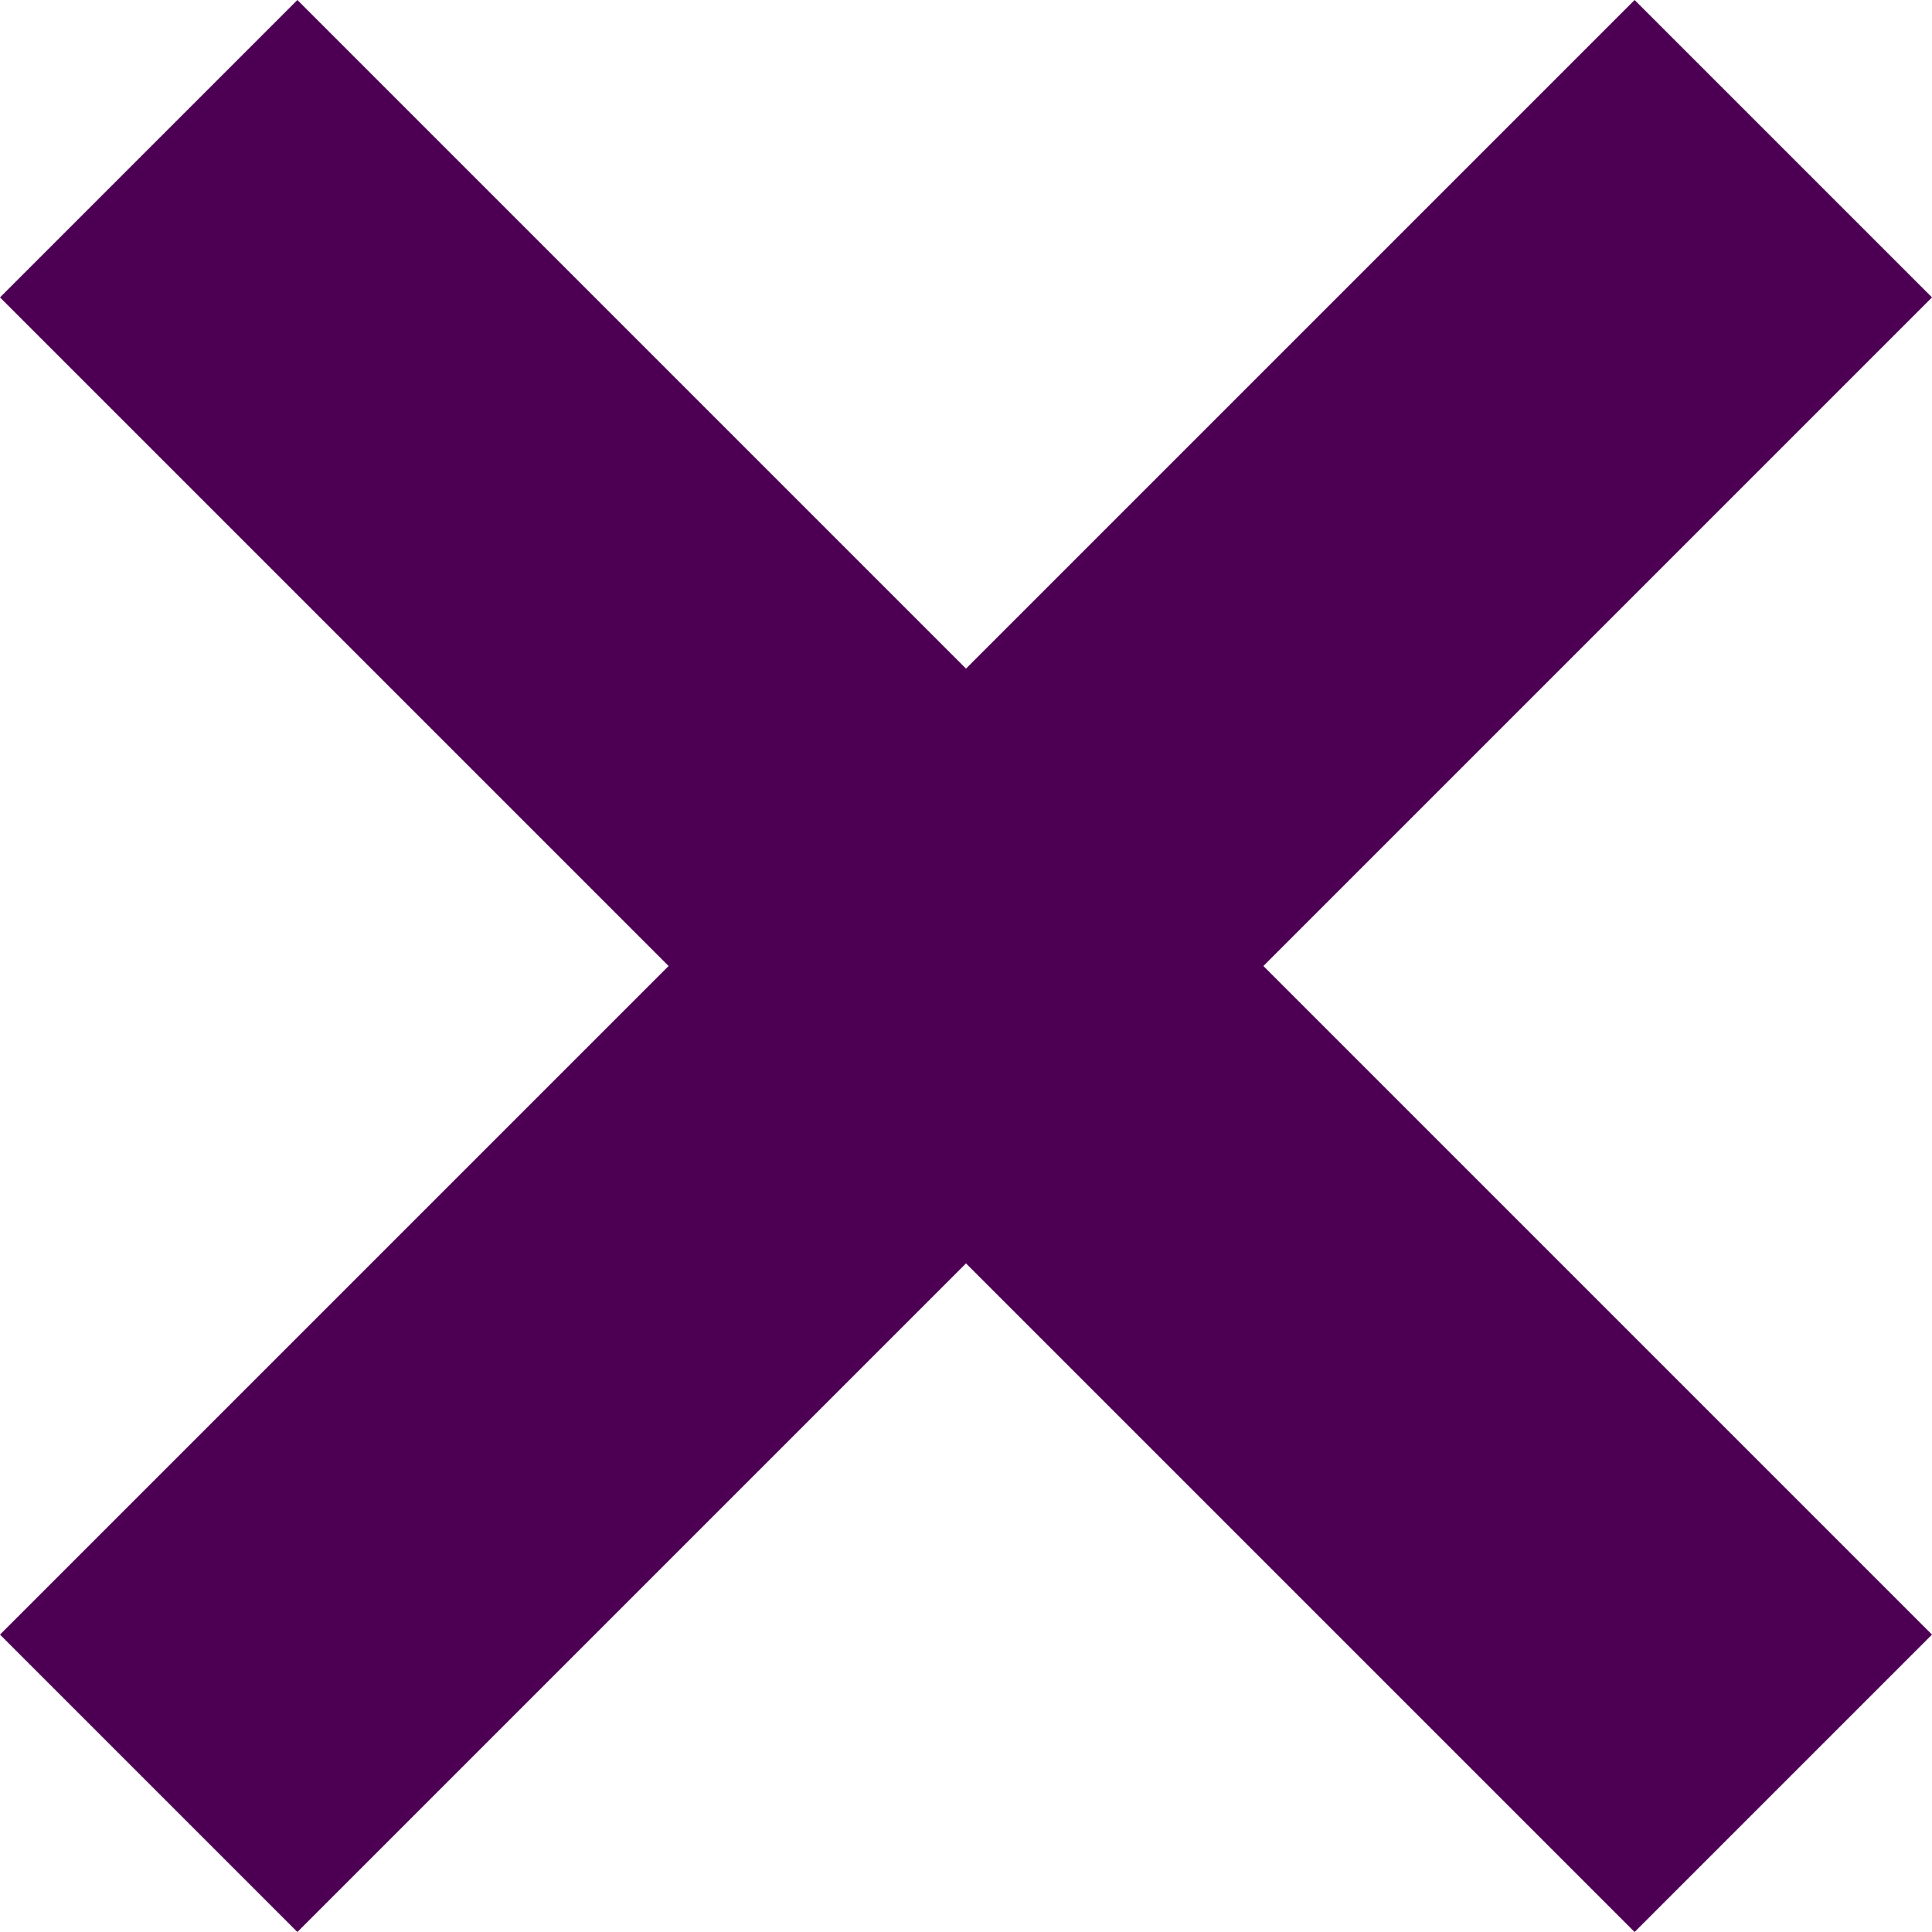
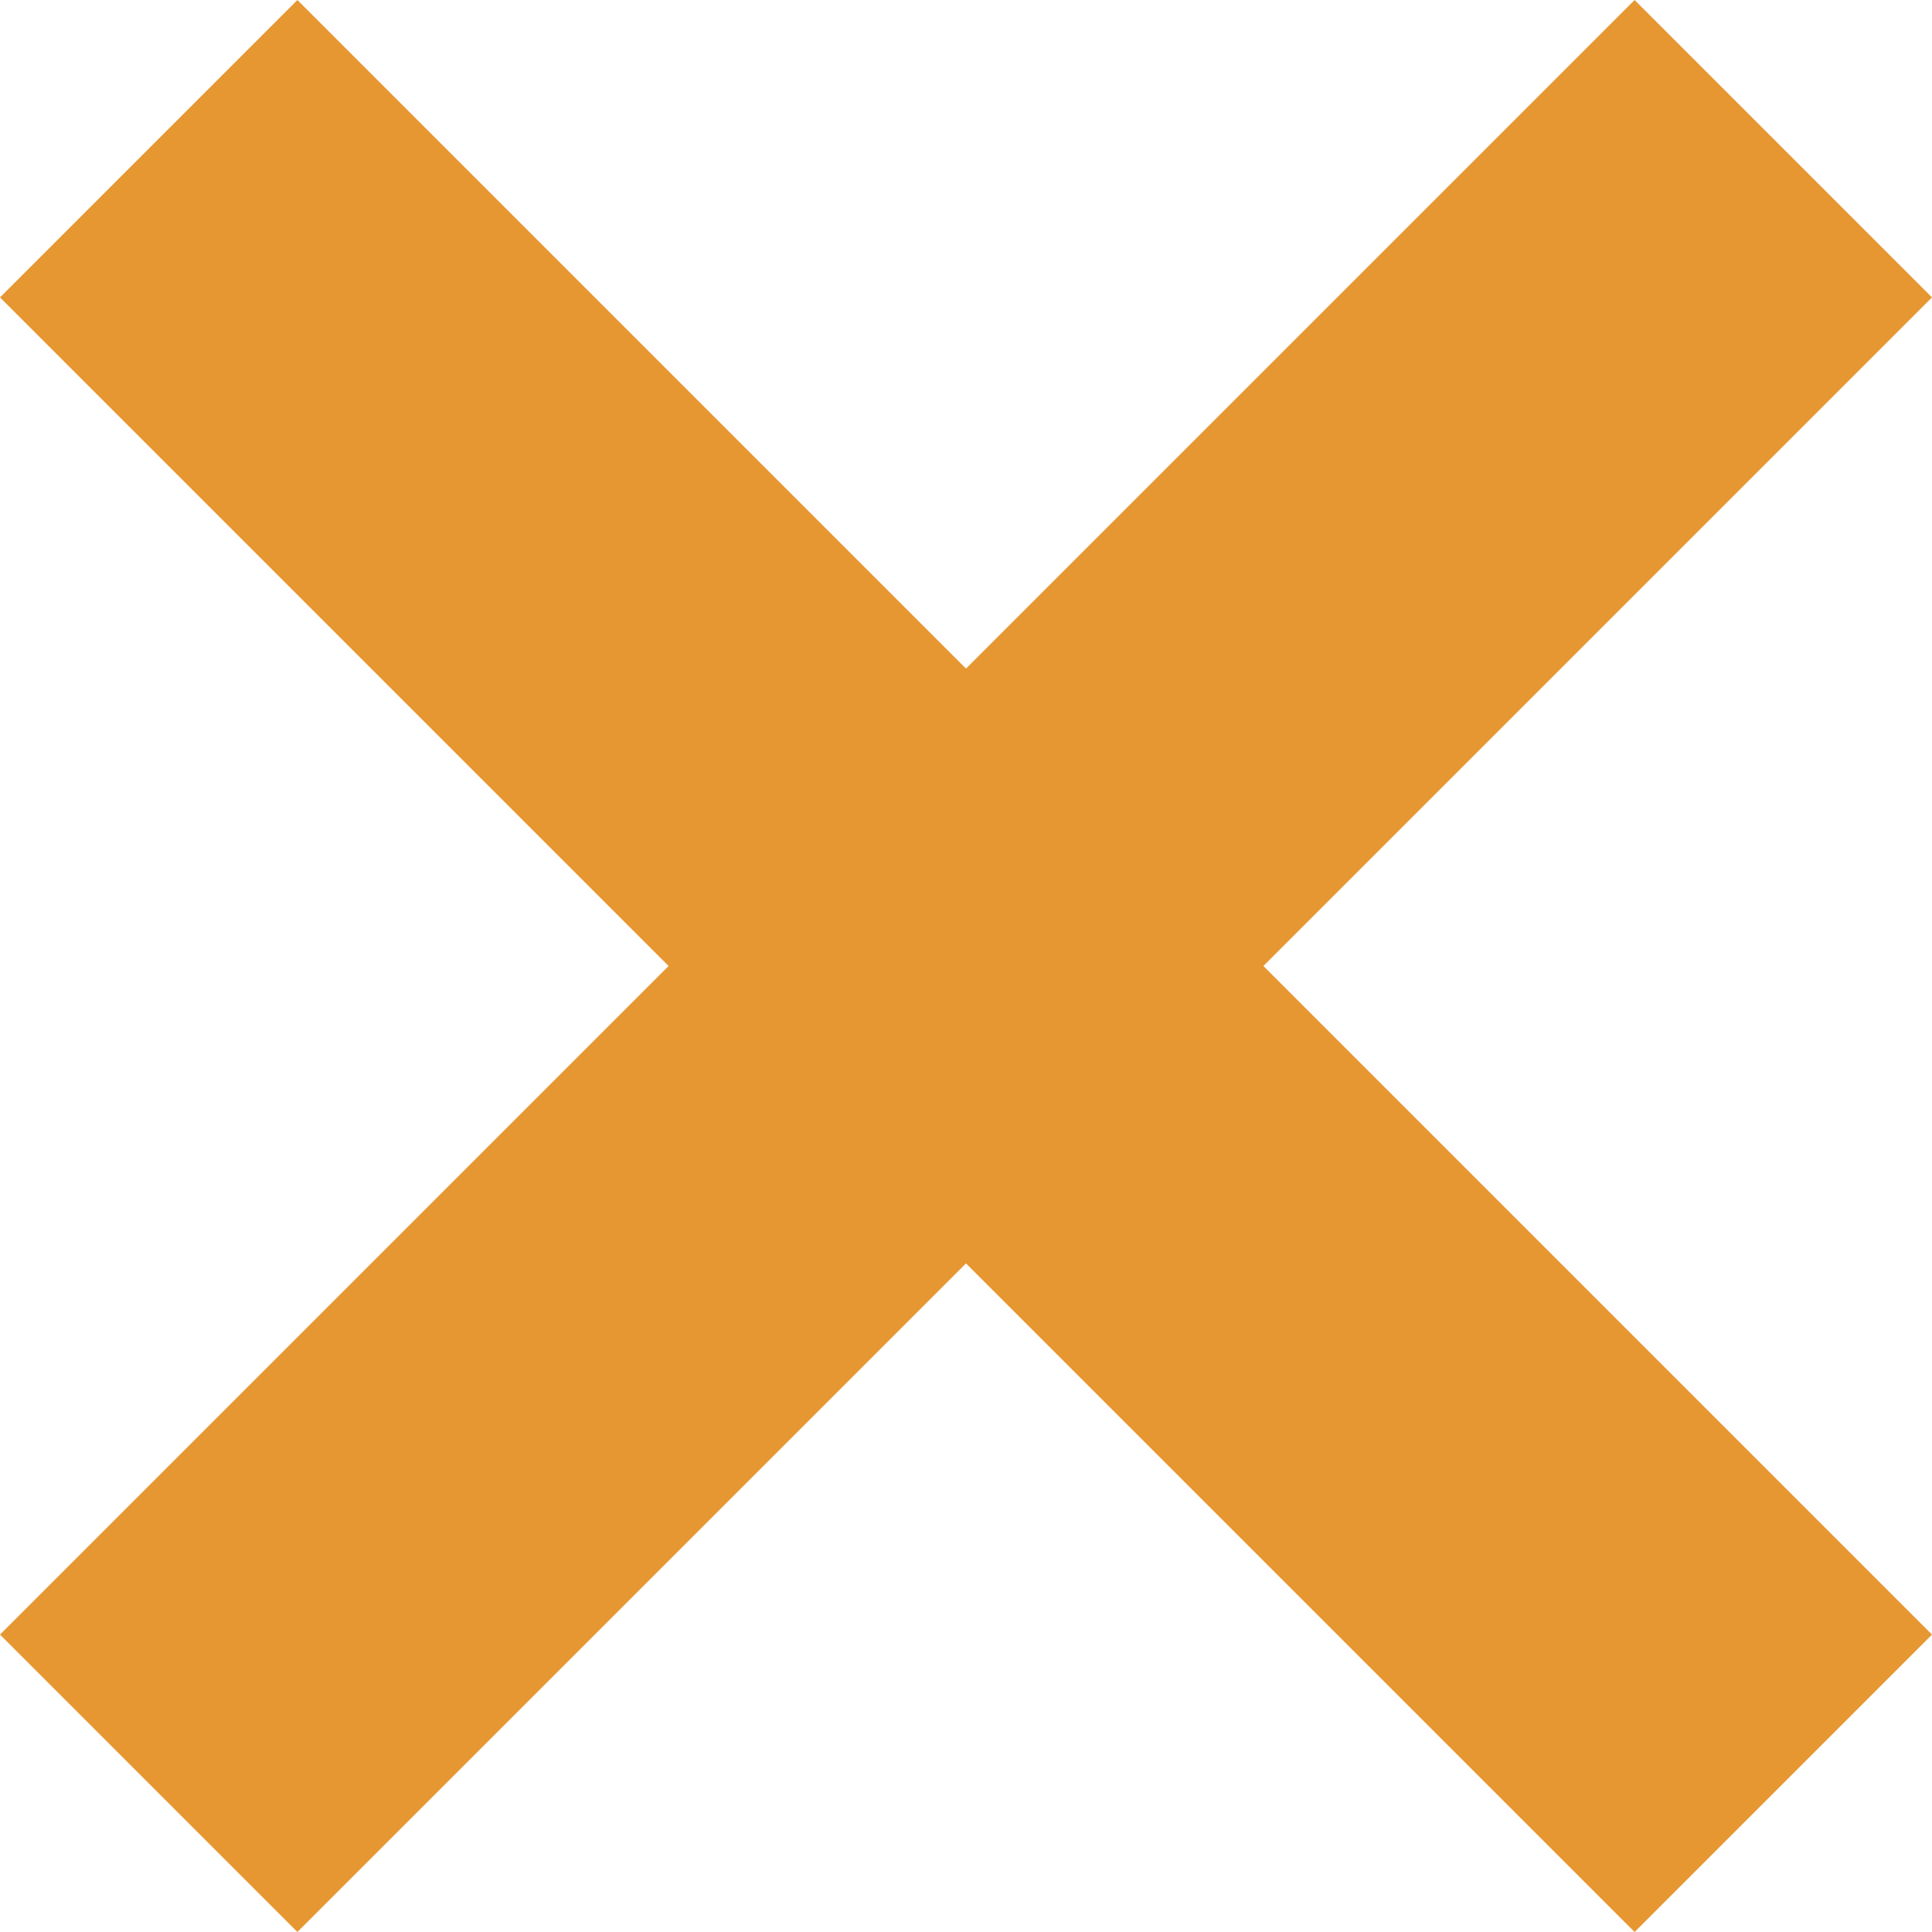
<svg xmlns="http://www.w3.org/2000/svg" id="Camada_2" data-name="Camada 2" viewBox="0 0 16.24 16.24">
  <defs>
    <style>
      .cls-1 {
-         fill: #4d0053;
+         fill: #e69732;
        stroke-width: 0px;
      }
    </style>
  </defs>
  <g id="Camada_1-2" data-name="Camada 1">
    <path id="Caminho_326" data-name="Caminho 326" class="cls-1" d="M16.24,2.5l-2.5-2.5-5.62,5.62L2.5,0,0,2.5l5.62,5.62L0,13.74l2.5,2.5,5.62-5.62,5.62,5.62,2.5-2.5-5.62-5.62,5.62-5.62Z" />
  </g>
</svg>
